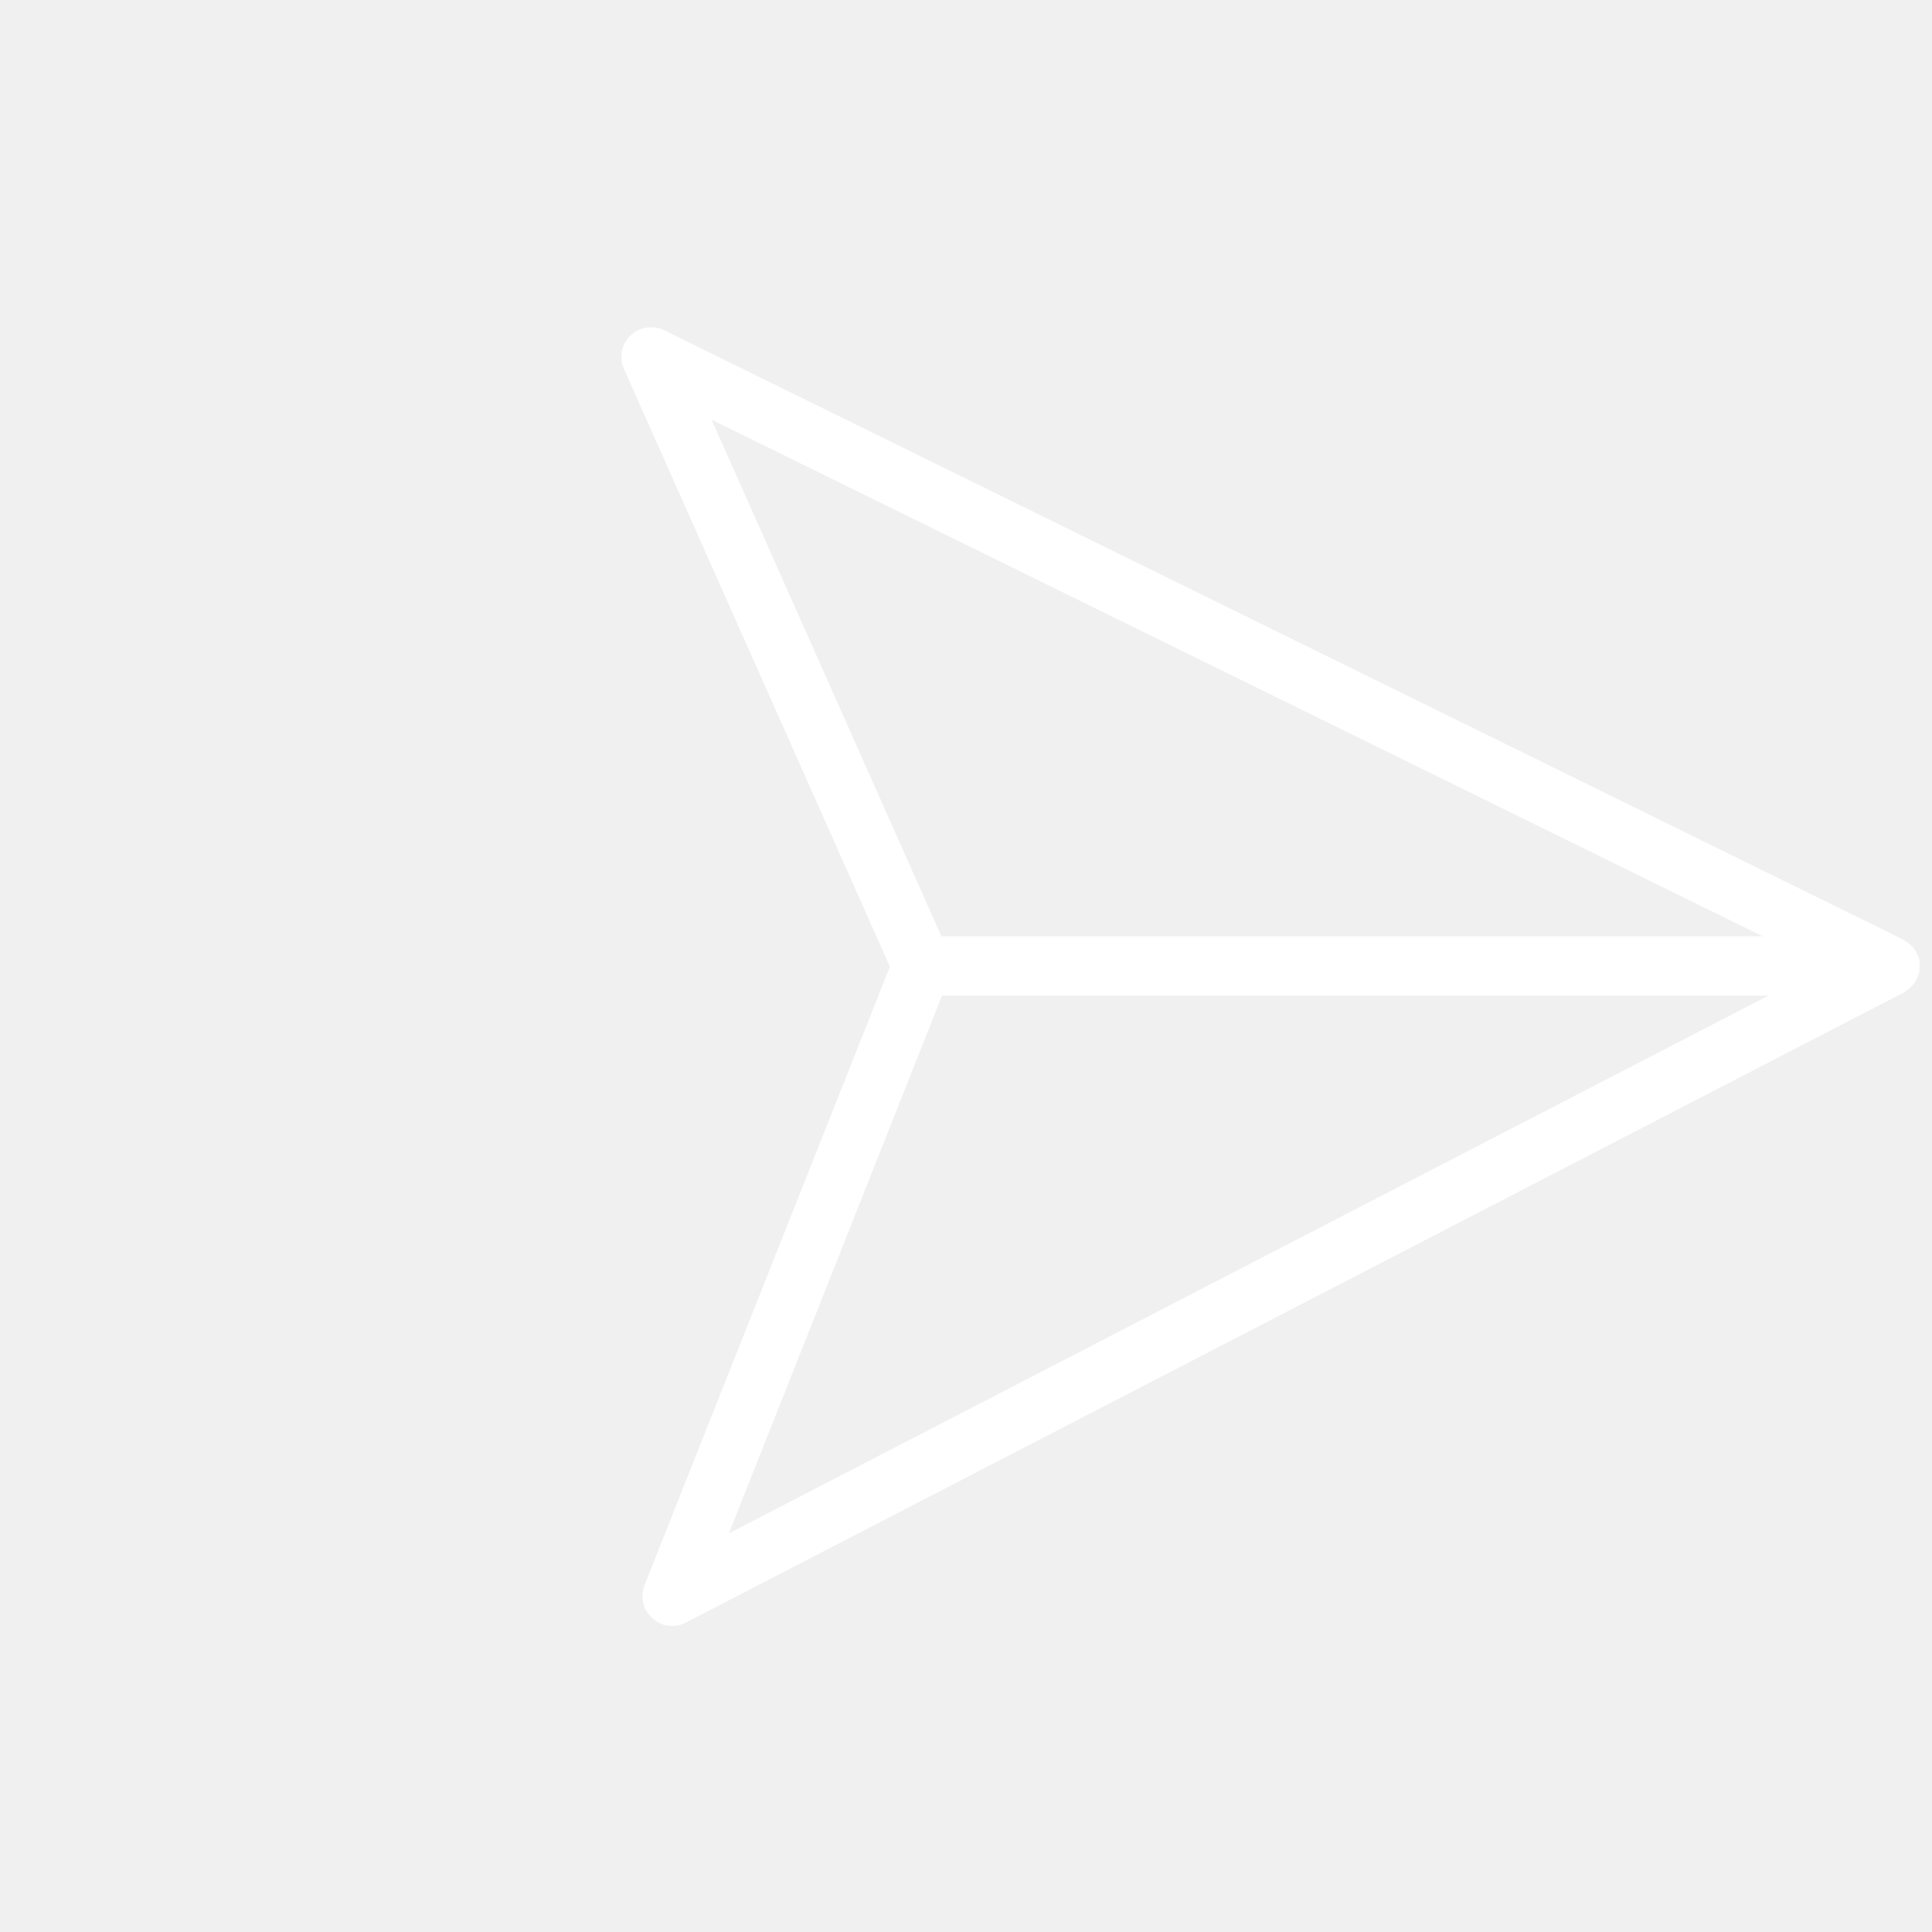
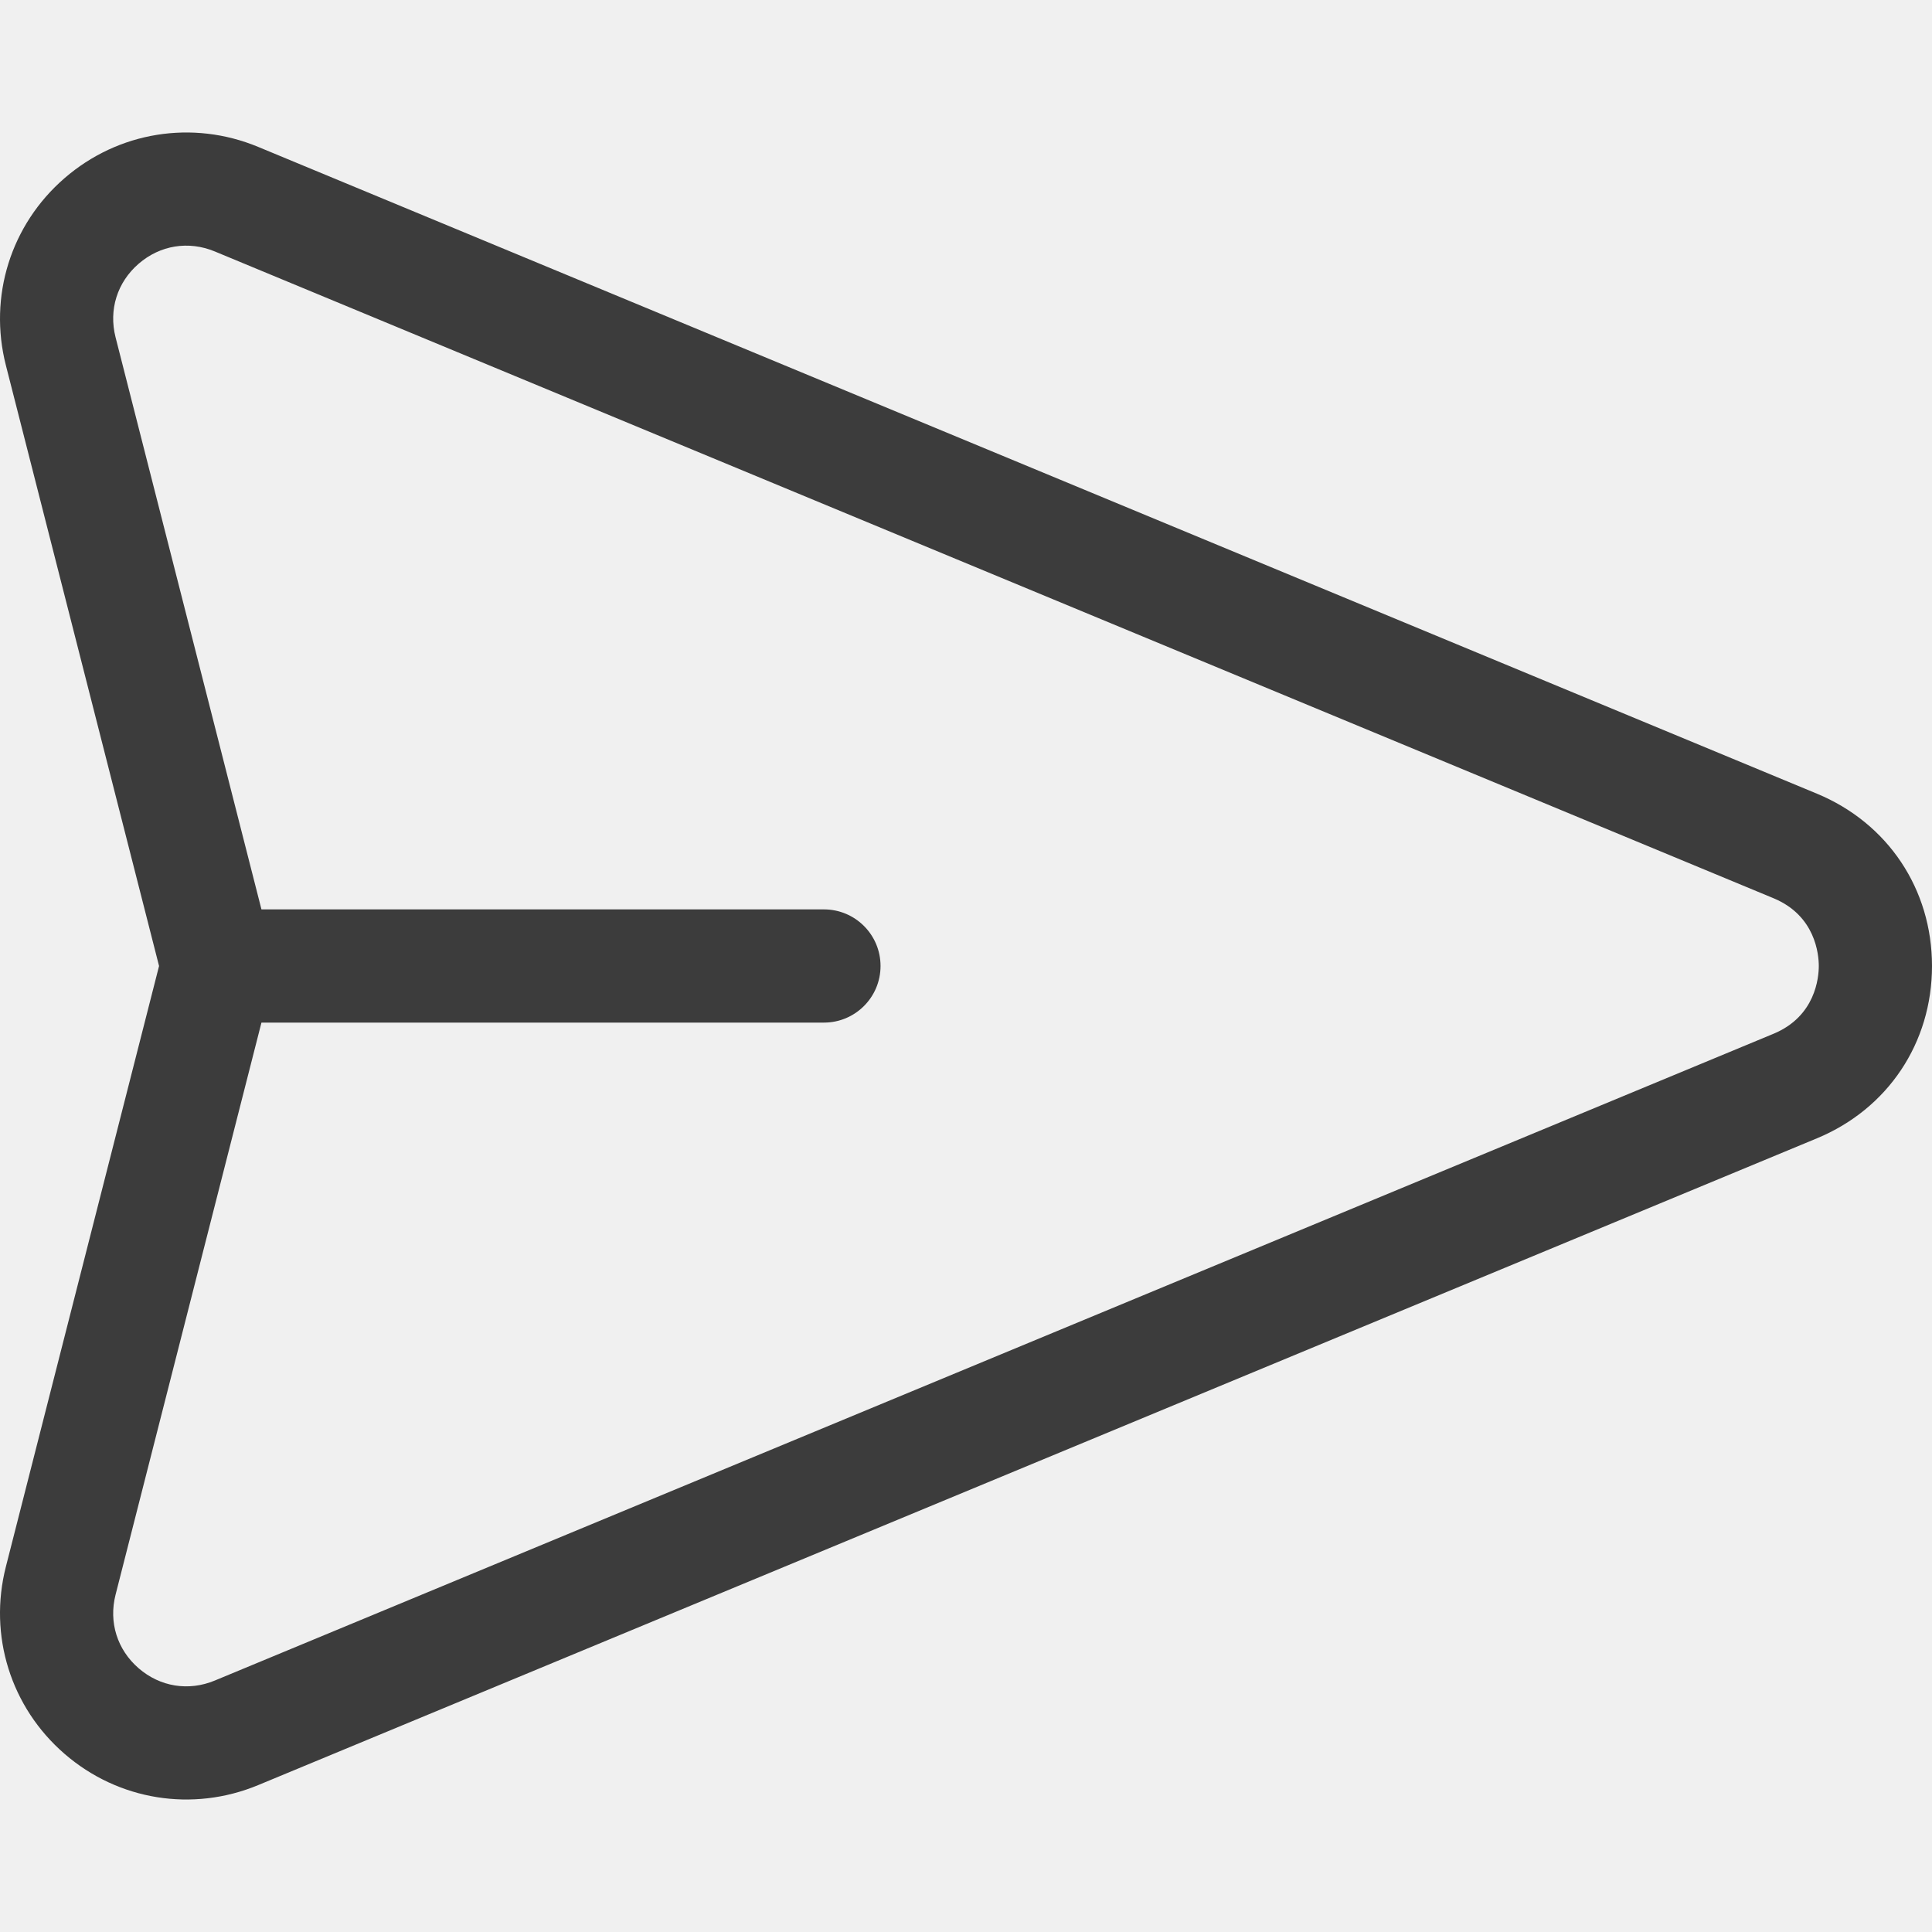
- <svg xmlns="http://www.w3.org/2000/svg" width="37.881" height="37.881" viewBox="0 0 37.881 37.881">
-   <defs>
-     <style>.a{fill:#fff;}</style>
-   </defs>
-   <g transform="translate(18.94) rotate(45)">
-     <g transform="translate(0 0)">
-       <path class="a" d="M26.781.506a.545.545,0,0,0-.018-.091A.6.6,0,0,0,26.724.32C26.716.3,26.713.285,26.7.269a.358.358,0,0,0-.024-.027.6.6,0,0,0-.066-.074A.57.57,0,0,0,26.538.1C26.528.1,26.522.086,26.512.08a.552.552,0,0,0-.051-.02.606.606,0,0,0-.1-.039.613.613,0,0,0-.086-.015.6.6,0,0,0-.1,0,.523.523,0,0,0-.094.016.536.536,0,0,0-.06.01L.394,8.763a.582.582,0,0,0-.02,1.094l11.973,4.6,5.174,11.977a.583.583,0,0,0,.535.351h.029a.583.583,0,0,0,.526-.4L26.764.754A.436.436,0,0,0,26.772.7a.55.55,0,0,0,.013-.1A.58.58,0,0,0,26.781.506ZM2.291,9.346l21.734-7.41L12.64,13.322Zm15.681,15.2-4.5-10.409L24.928,2.681Z" />
+ <svg xmlns="http://www.w3.org/2000/svg" version="1.1" id="Capa_1" x="0px" y="0px" viewBox="0 0 512 512" style="enable-background: new 0 0 512 512;" xml:space="preserve">
+   <g>
+     <g>
+       <path d="M481.508,210.335L68.414,38.926c-17.403-7.222-37.063-4.045-51.309,8.287C2.859,59.547-3.099,78.55,1.557,96.808     L42.151,256L1.557,415.192c-4.656,18.258,1.301,37.261,15.547,49.595c14.273,12.358,33.938,15.495,51.31,8.287l413.094-171.409     C500.316,293.861,512,276.363,512,256C512,235.637,500.316,218.139,481.508,210.335z M470.009,273.955L56.916,445.364     c-6.947,2.881-14.488,1.665-20.175-3.259c-5.686-4.923-7.971-12.212-6.113-19.501L69.287,271h149.065     c8.285,0,15.001-6.716,15.001-15.001c0-8.285-6.716-15.001-15.001-15.001H69.288L30.628,89.396     c-1.858-7.288,0.427-14.578,6.113-19.501c5.686-4.923,13.225-6.141,20.174-3.259l413.094,171.409     c11.125,4.616,11.99,14.91,11.99,17.955S481.134,269.339,470.009,273.955z" fill="#3c3c3c" />
    </g>
  </g>
+   <g />
+   <g />
+   <g />
+   <g />
+   <g />
+   <g />
+   <g />
+   <g />
+   <g />
+   <g />
+   <g />
+   <g />
+   <g />
+   <g />
+   <g />
</svg>
